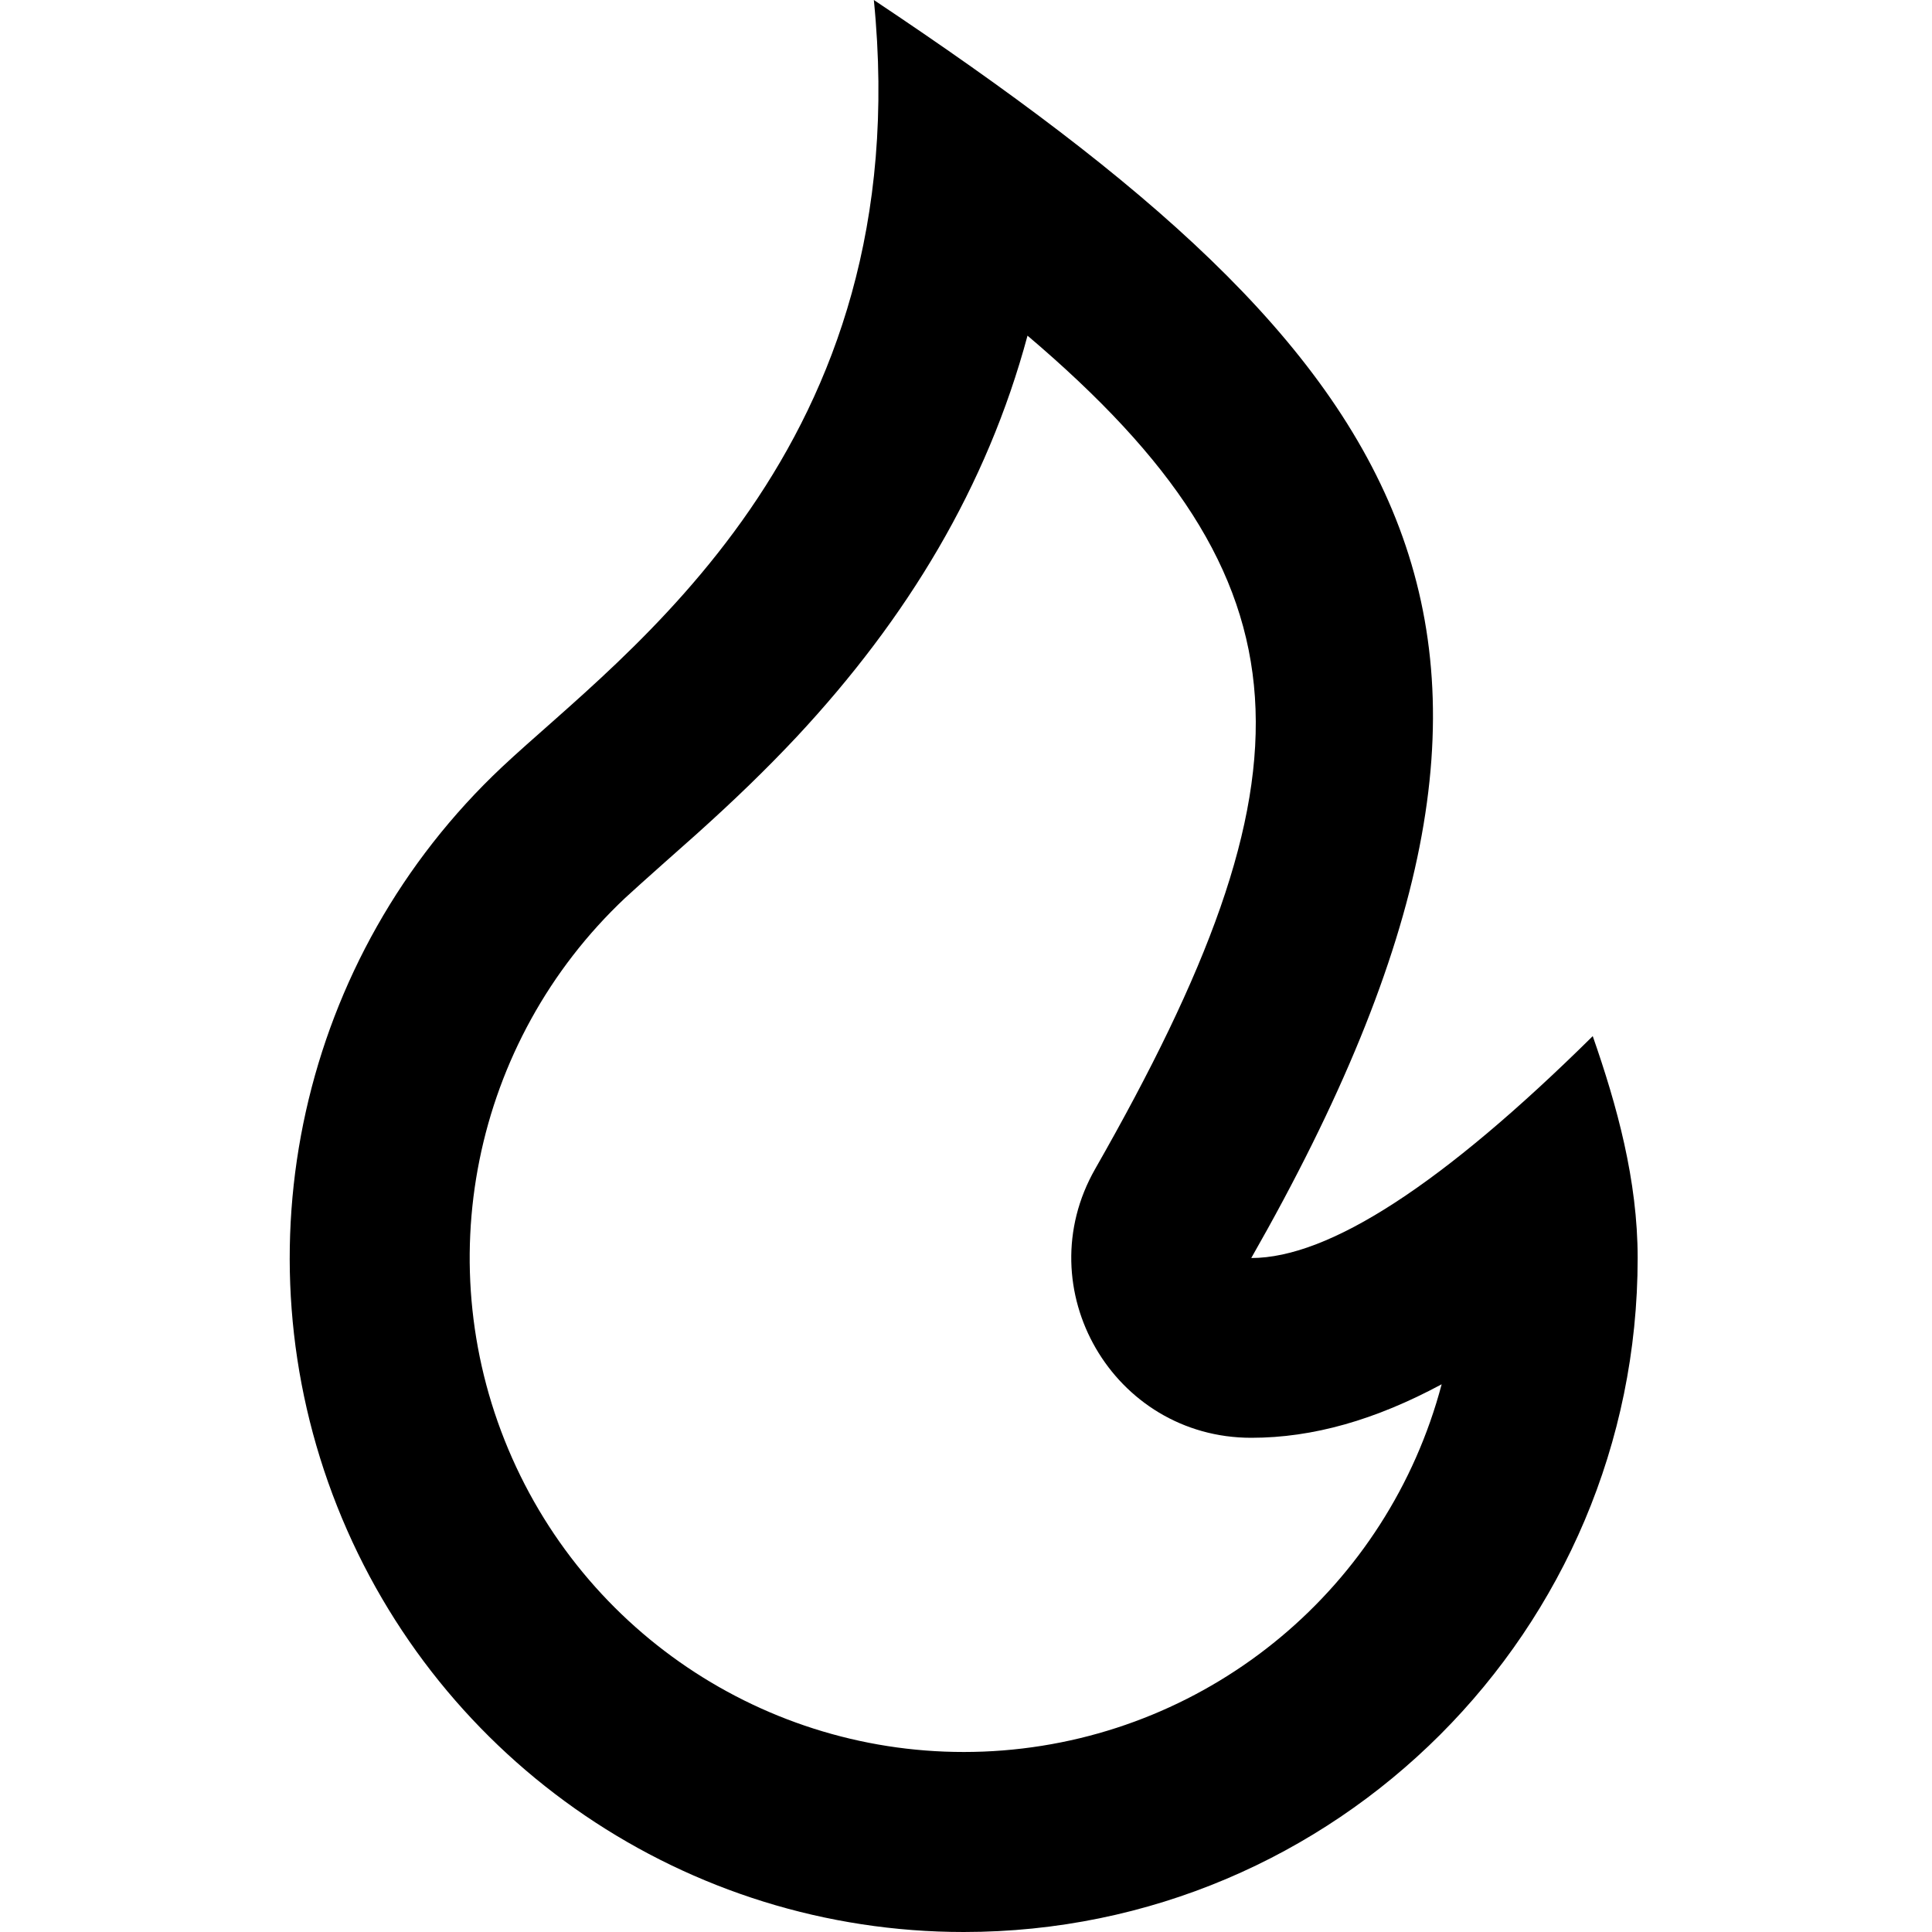
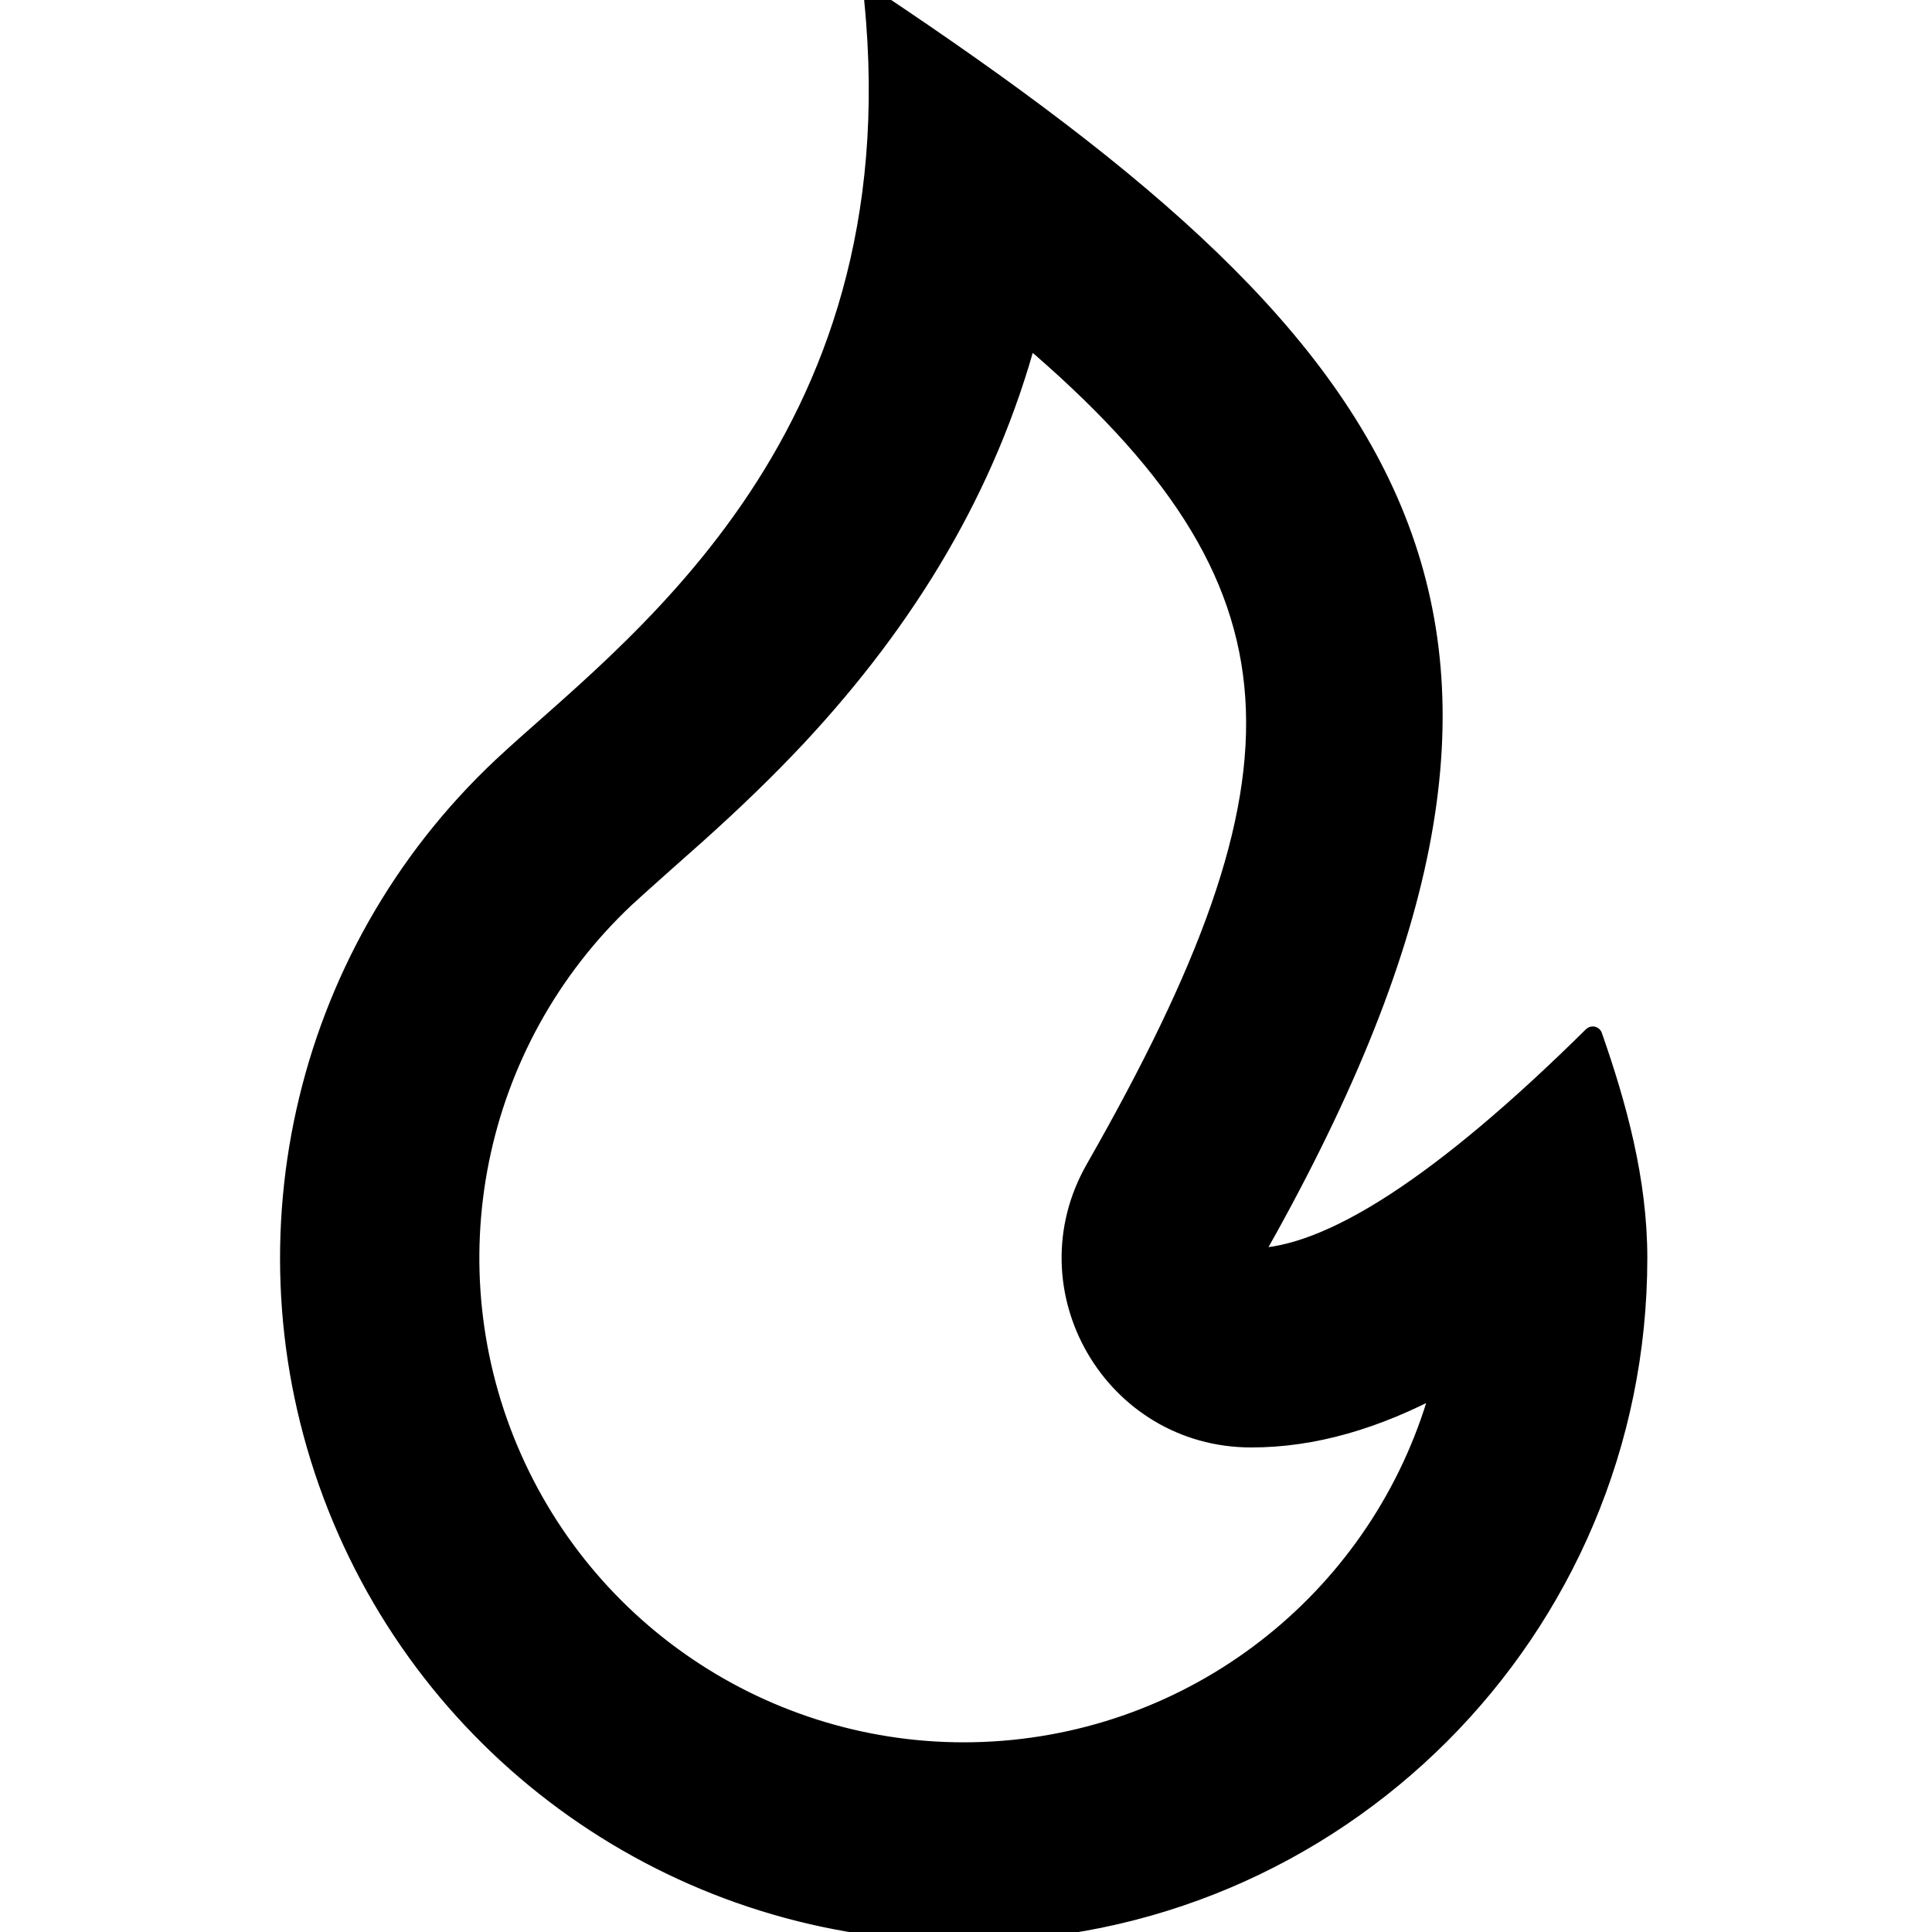
- <svg xmlns="http://www.w3.org/2000/svg" viewBox="0 0 20 20" fill="currentColor" aria-hidden="true">
+ <svg xmlns="http://www.w3.org/2000/svg" viewBox="0 0 20 20" fill="currentColor" stroke="currentColor" stroke-width=".2" stroke-linecap="round" stroke-linejoin="round" style="vector-effect:non-scaling-stroke" aria-hidden="true">
  <path d="M9.976 20a6.977 6.977 0 0 0 6.977-6.977c0-.805-.214-1.578-.465-2.297-1.55 1.532-2.729 2.297-3.535 2.297C16.669 6.512 14.627 3.721 9.046 0c.465 4.651-2.601 6.767-3.85 7.941A6.977 6.977 0 0 0 9.977 20Zm.66-16.526c3.016 2.559 3.03 4.546.701 8.627-.708 1.24.188 2.783 1.616 2.783.64 0 1.287-.186 1.971-.554a5.116 5.116 0 1 1-8.453-5.034c.117-.11.712-.637.738-.66.394-.354.719-.668 1.04-1.01 1.144-1.227 1.967-2.587 2.388-4.152Z" />
</svg>
